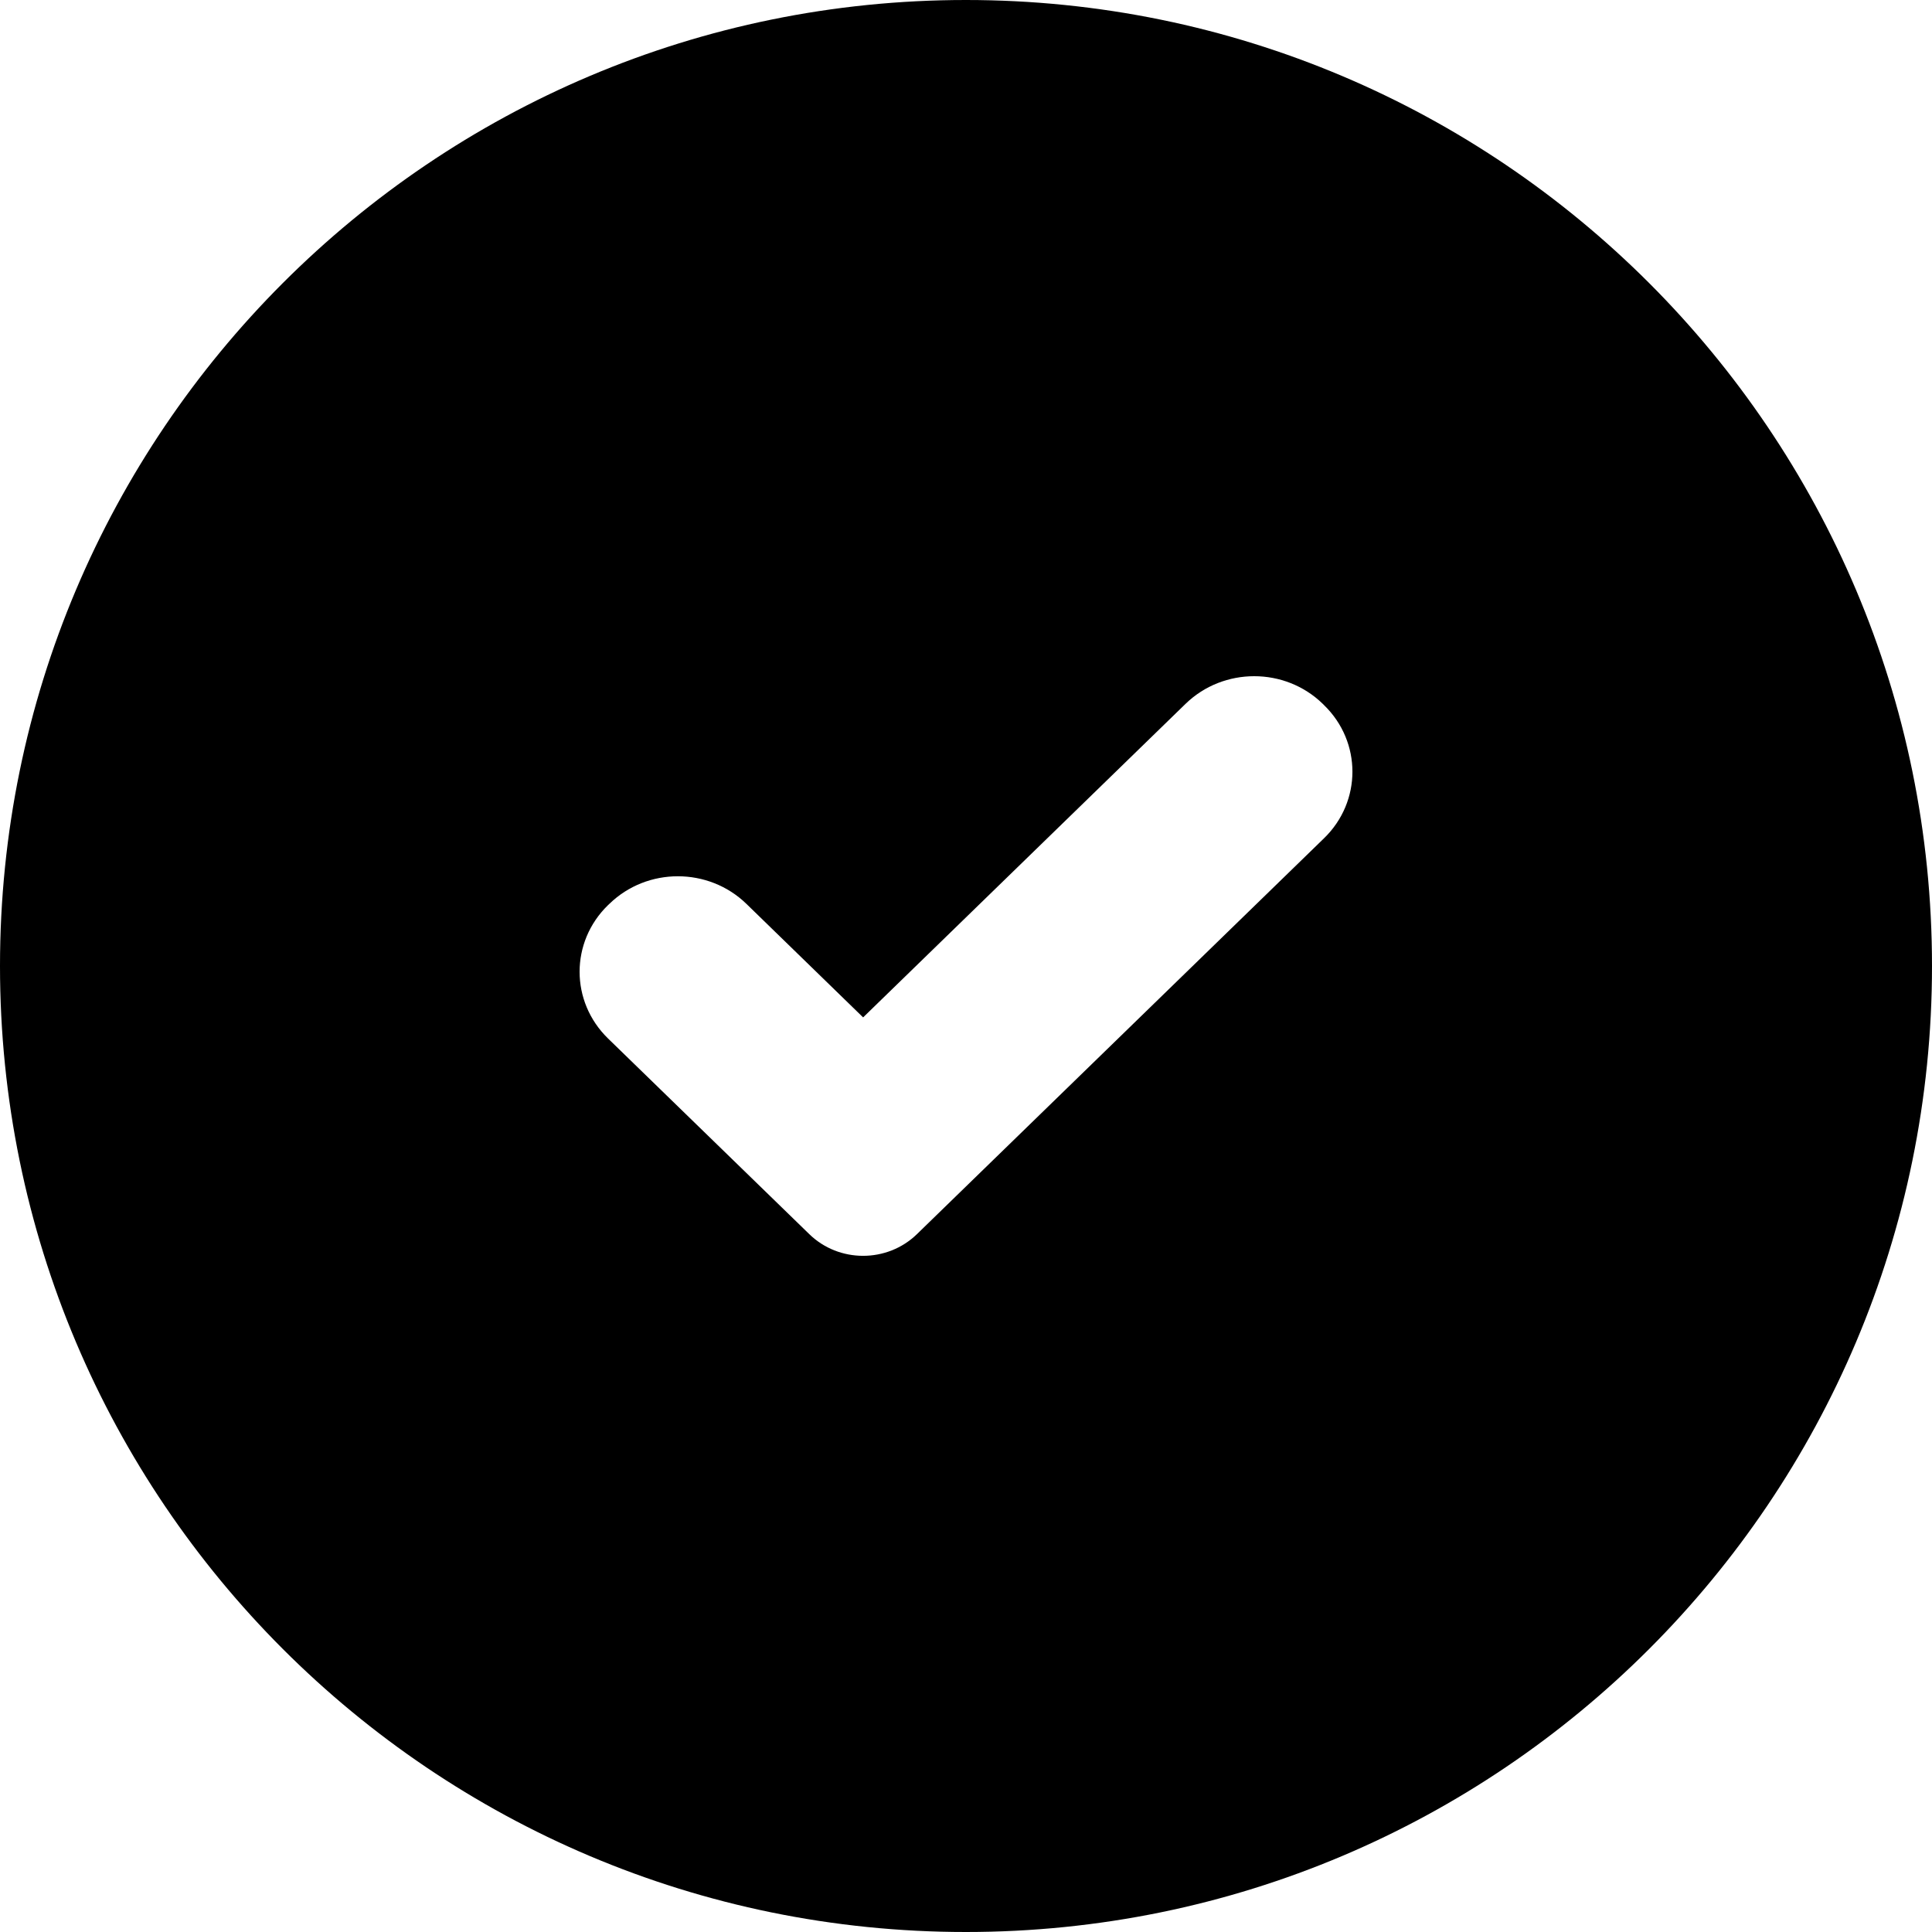
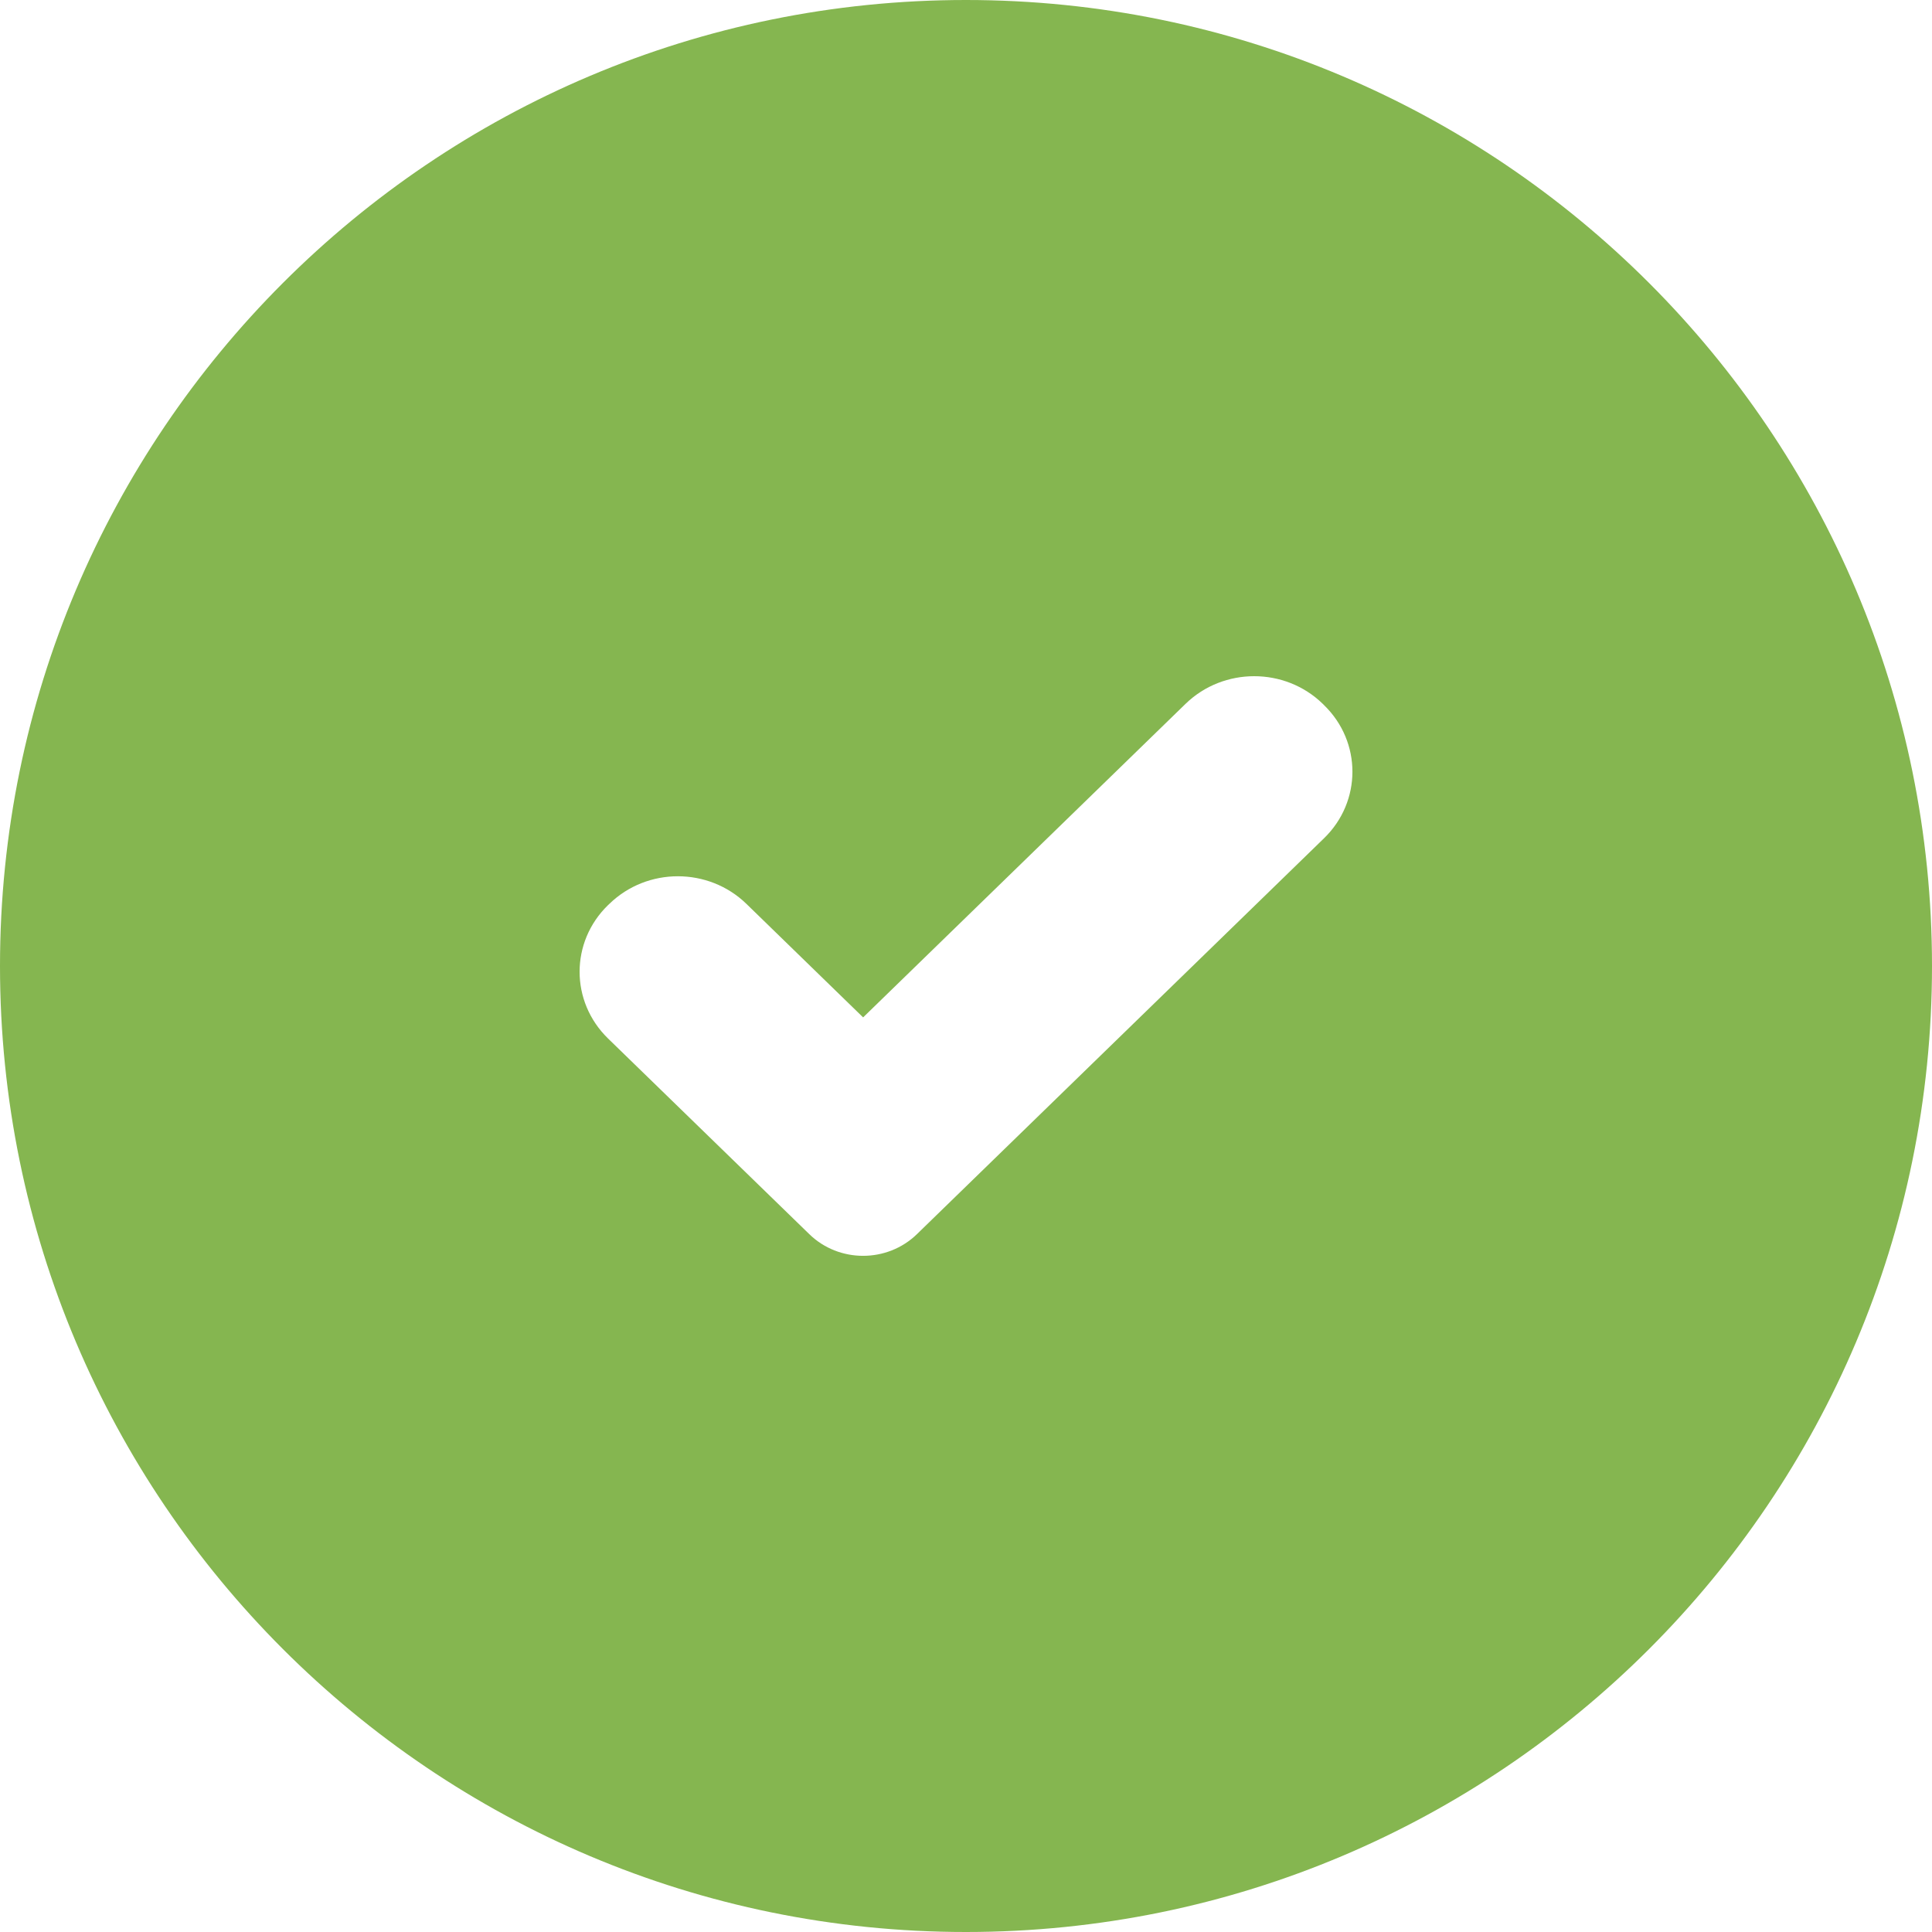
<svg xmlns="http://www.w3.org/2000/svg" width="20px" height="20px" viewBox="0 0 20 20" version="1.1">
  <defs />
  <g id="Page-1" stroke="none" stroke-width="1" fill="none" fill-rule="evenodd">
-     <g id="680x680" transform="translate(-50, -210)" fill="#000000">
+     <g id="680x680" transform="translate(-50, -210)" fill="#85B650">
      <g id="Row-3" transform="translate(50, 210)">
        <path d="M9.999,0 C4.477,0 7.10542736e-15,4.478 7.10542736e-15,10 C7.10542736e-15,15.523 4.477,20 9.999,20 C15.523,20 20,15.523 20,10 C20,4.478 15.523,0 9.999,0 L9.999,0 Z M9.492,12.776 C9.184,13.075 8.685,13.075 8.378,12.776 L6.294,10.75 C5.902,10.368 5.902,9.751 6.294,9.37 L6.309,9.356 C6.7,8.976 7.335,8.976 7.727,9.357 L8.935,10.532 L12.274,7.285 C12.666,6.905 13.301,6.905 13.692,7.285 L13.707,7.3 C14.098,7.68 14.098,8.297 13.707,8.677 L9.492,12.776 Z" id="checkcircle" />
      </g>
    </g>
  </g>
</svg>
